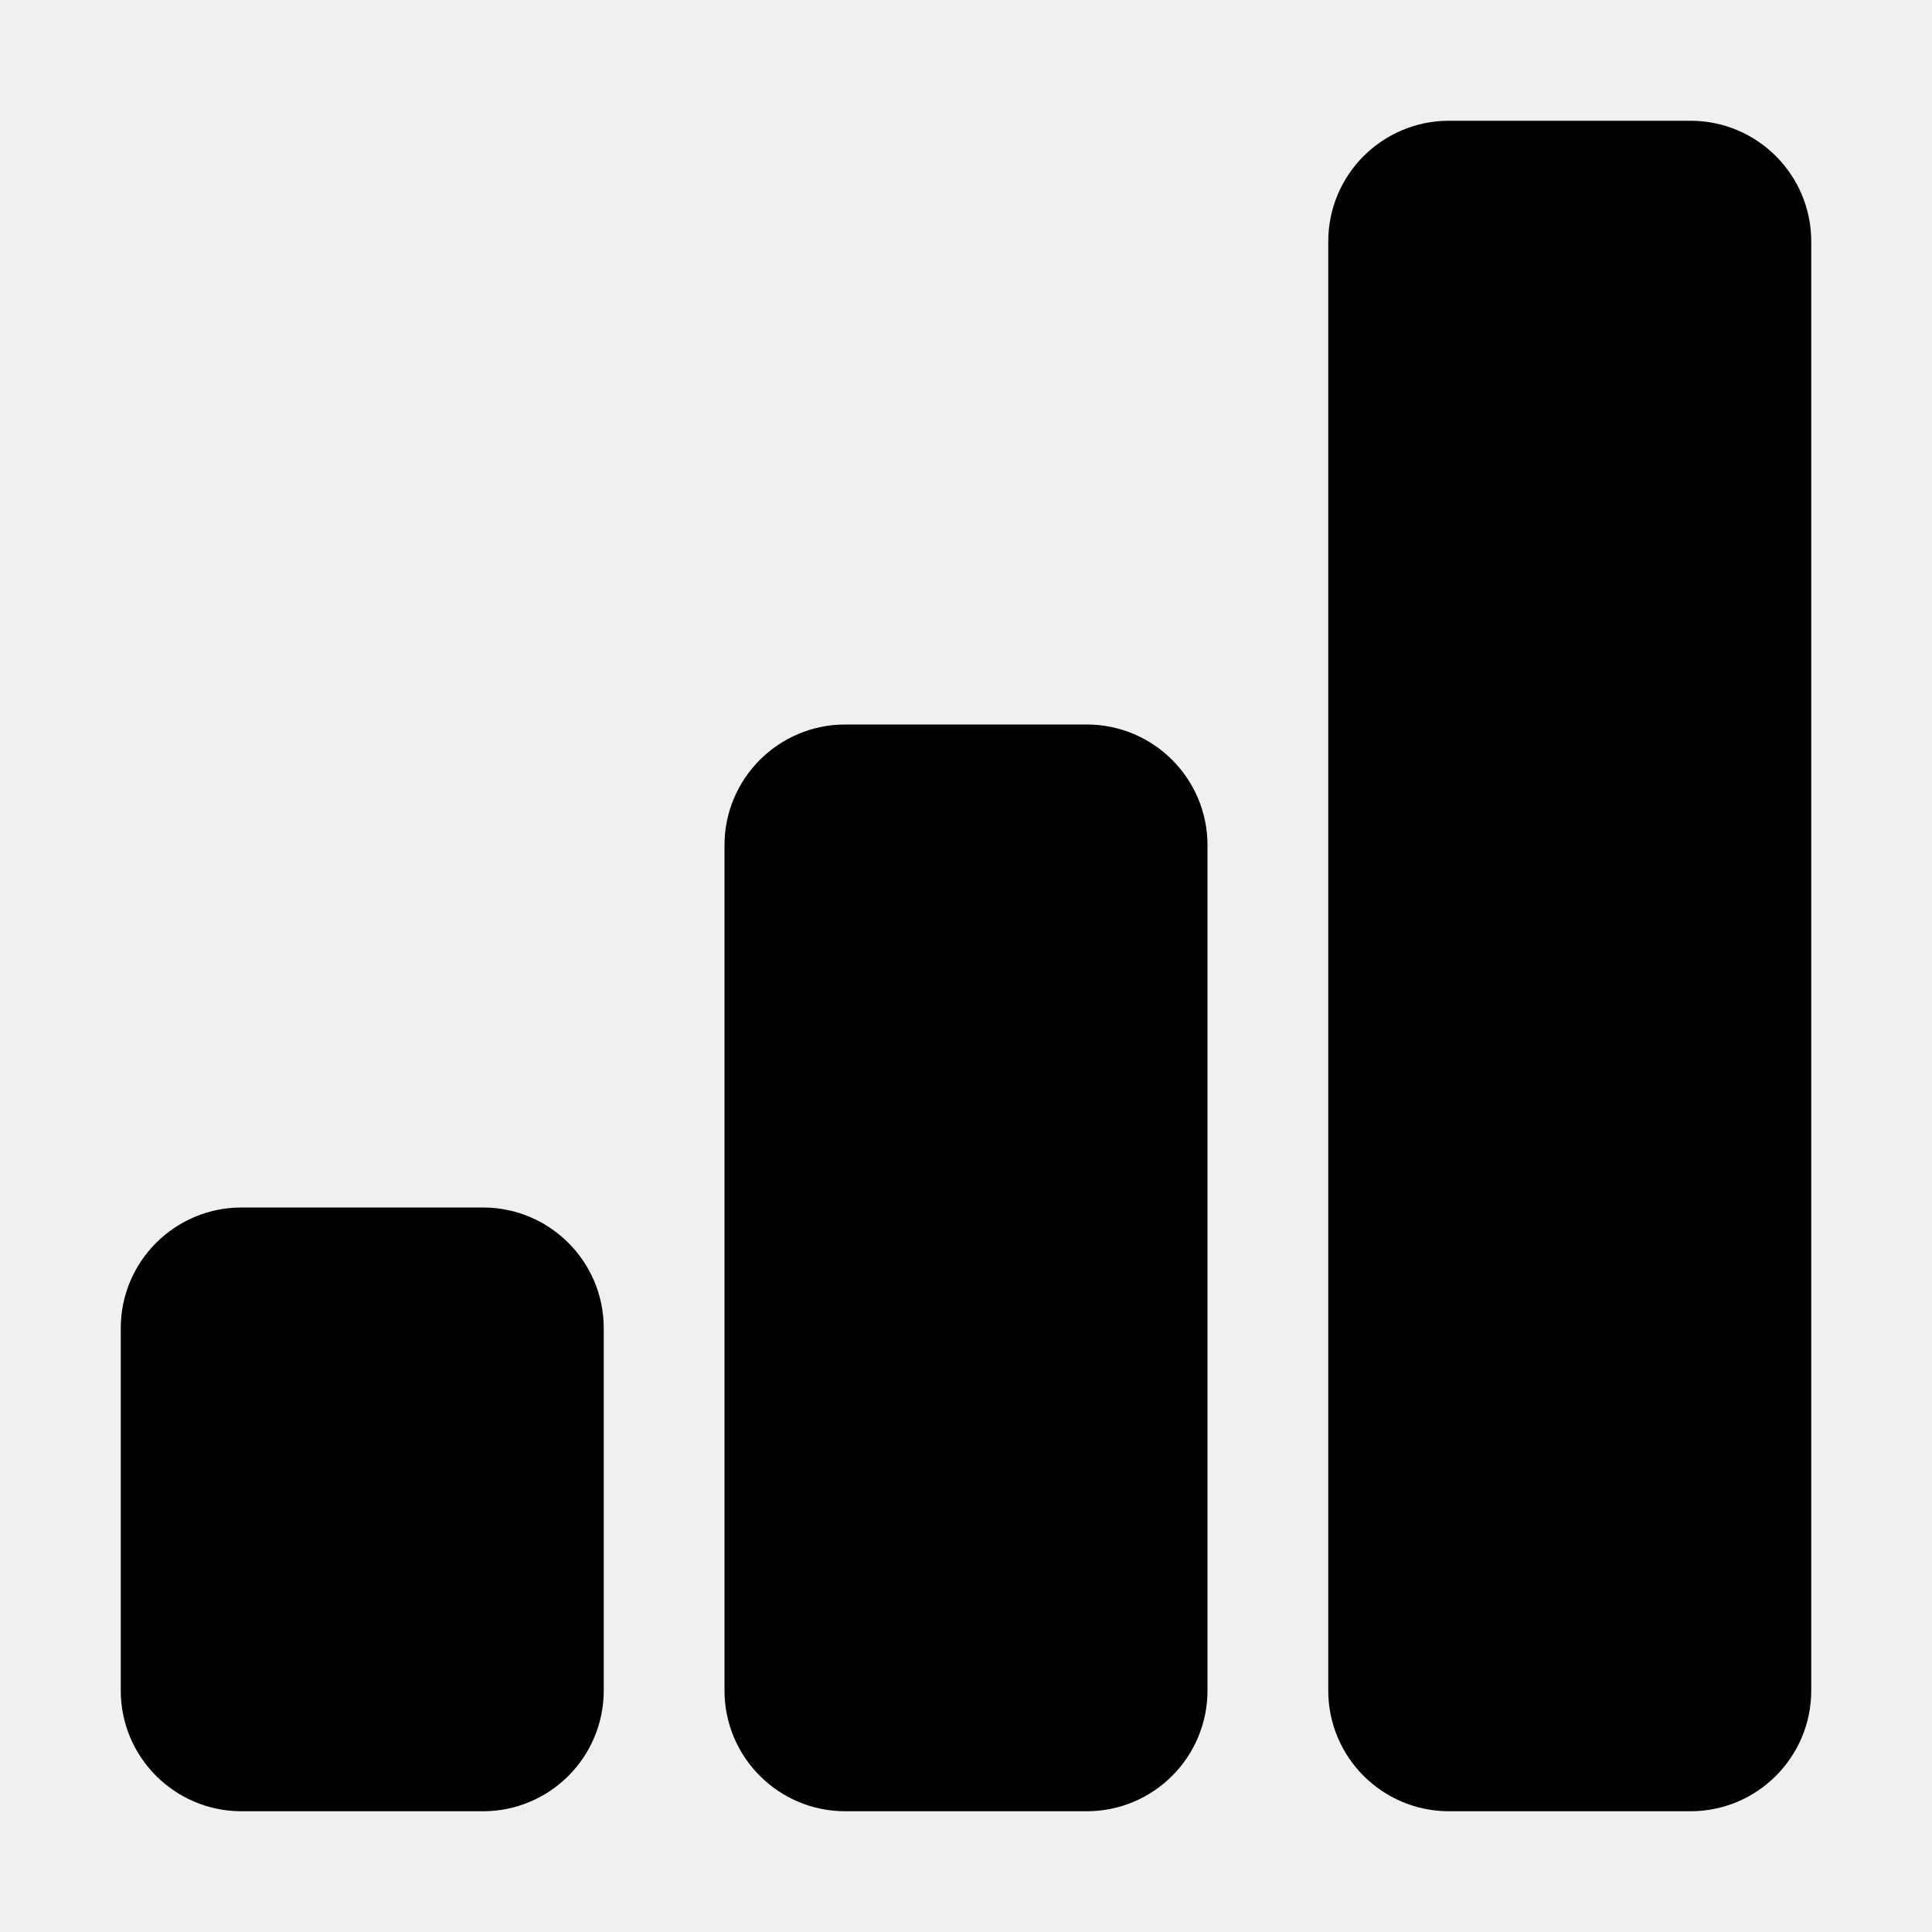
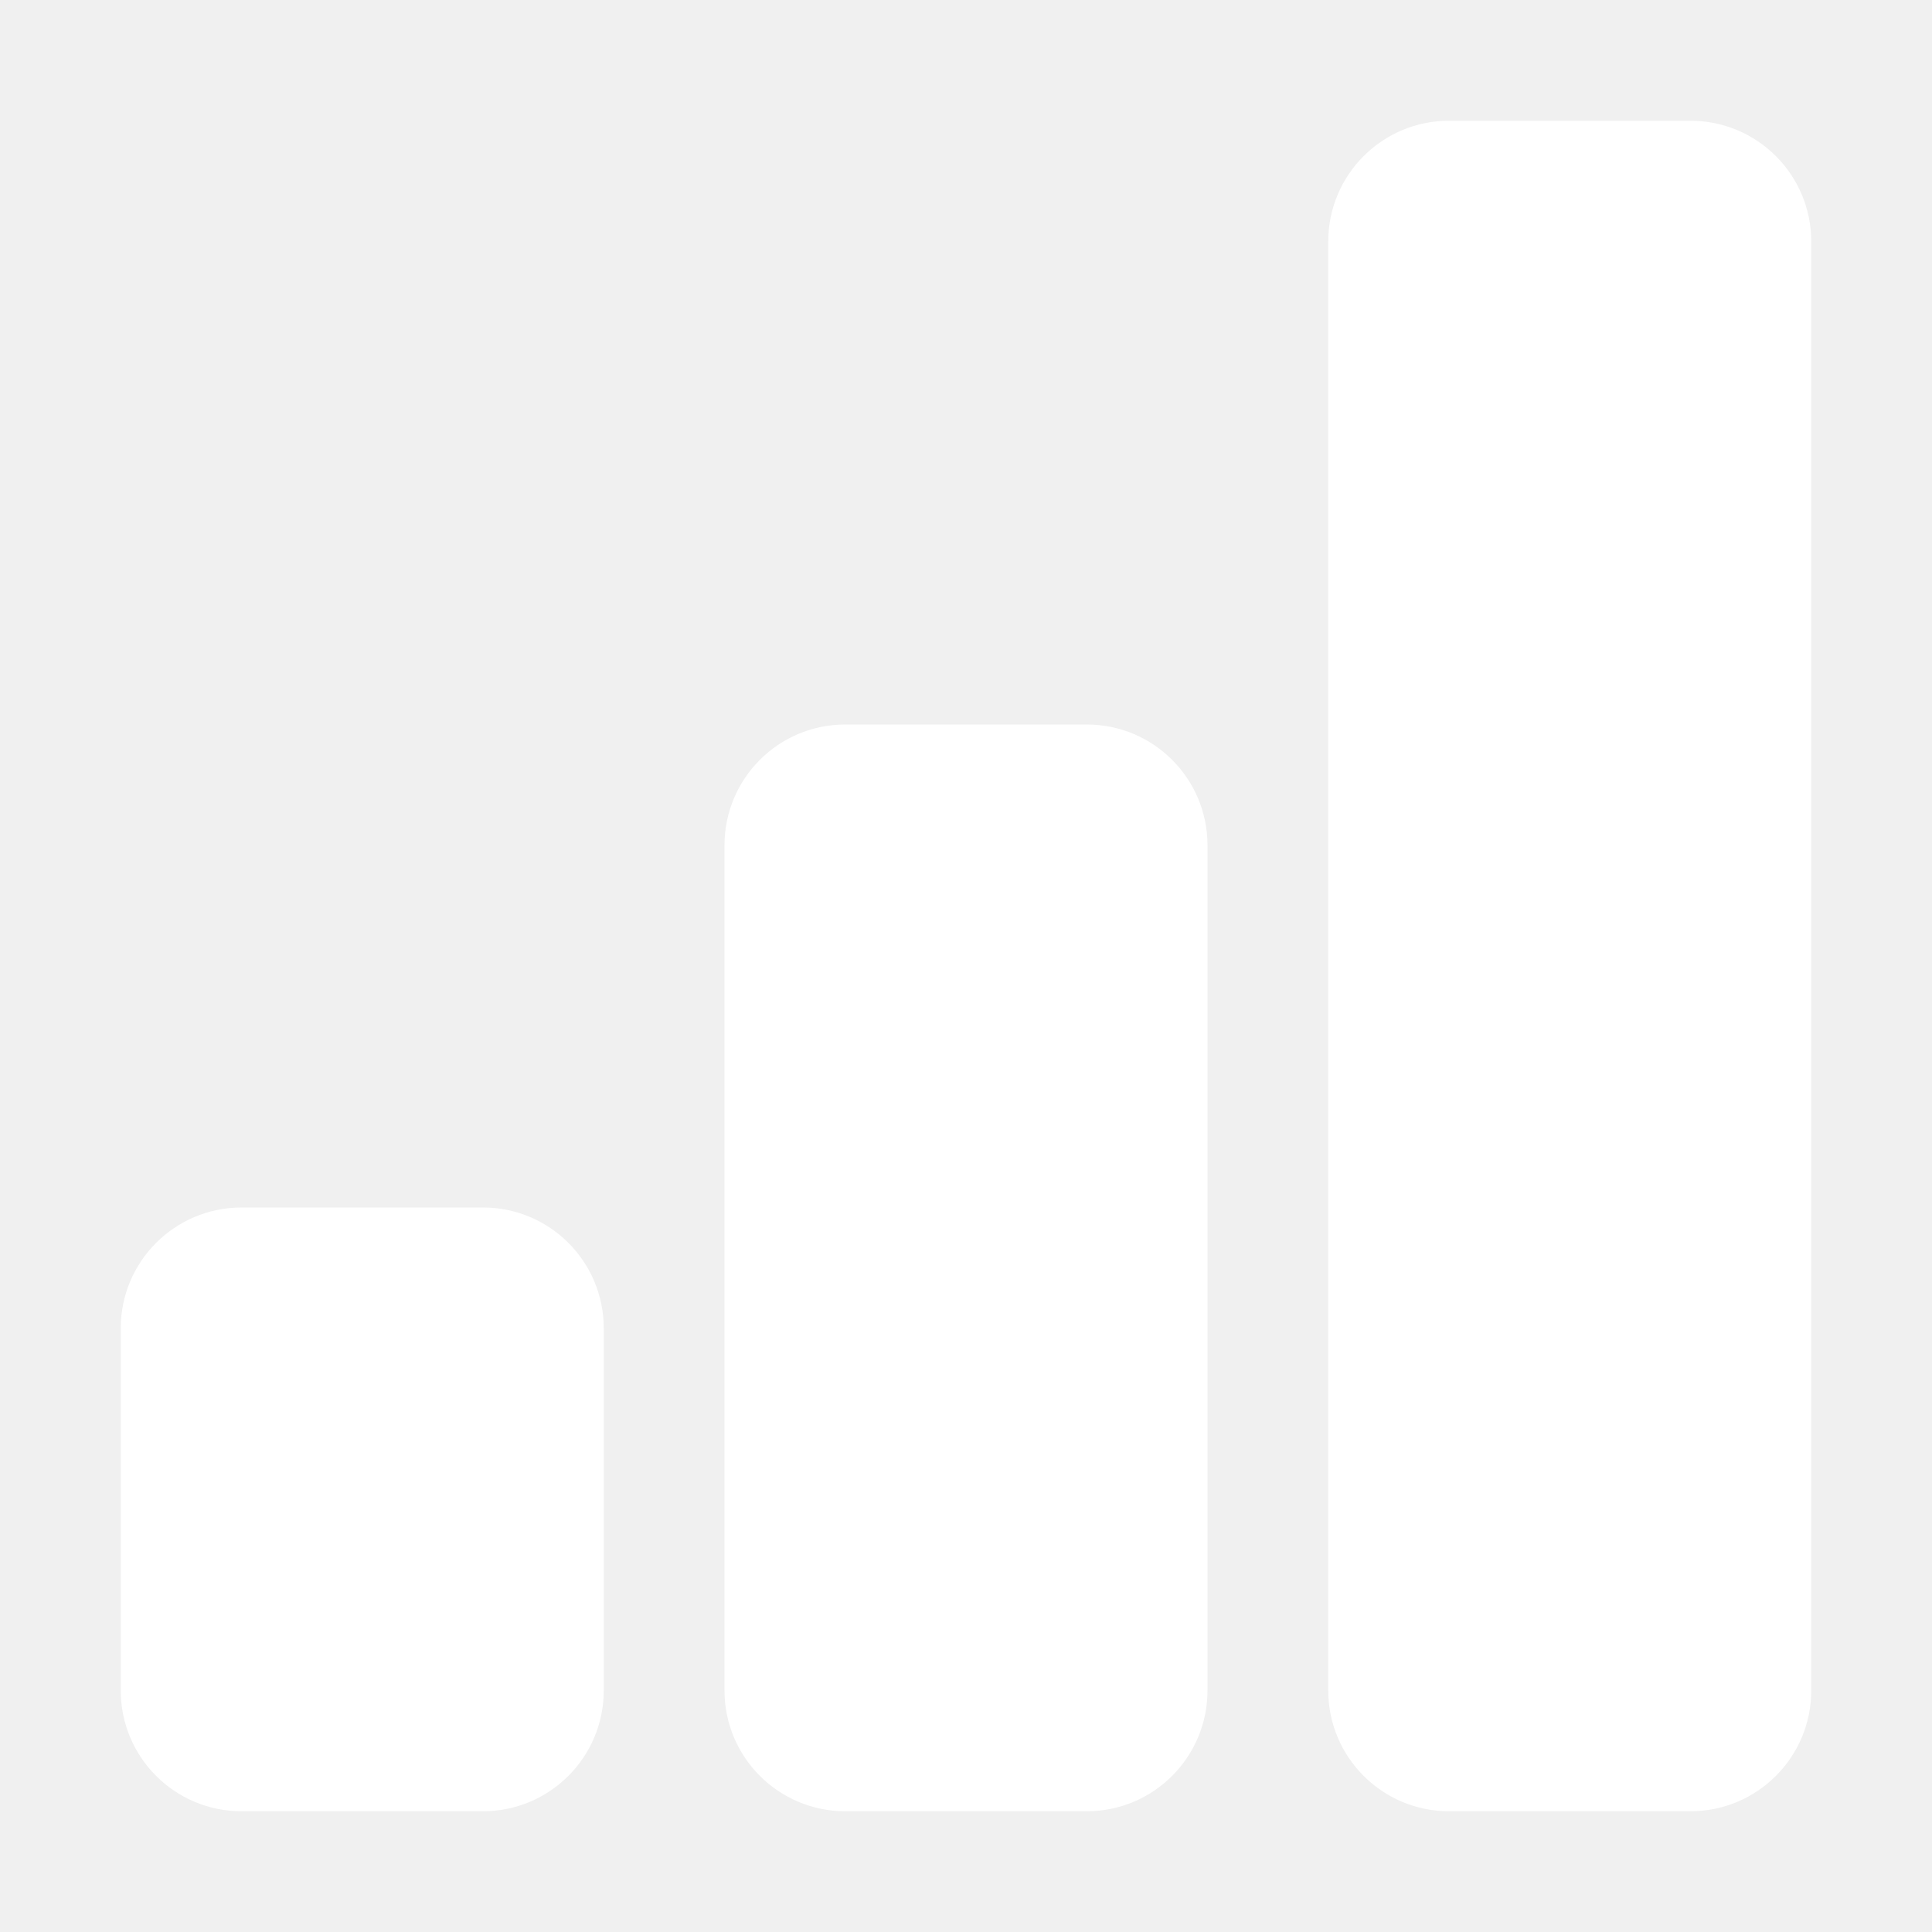
- <svg xmlns="http://www.w3.org/2000/svg" width="16" height="16" fill="currentColor" class="bi bi-bar-chart-fill" viewBox="0 0 16 16">
+ <svg xmlns="http://www.w3.org/2000/svg" width="16" height="16" fill="white" class="bi bi-bar-chart-fill" viewBox="0 0 16 16">
  <path d="M1 11a1 1 0 0 1 1-1h2a1 1 0 0 1 1 1v3a1 1 0 0 1-1 1H2a1 1 0 0 1-1-1v-3zm5-4a1 1 0 0 1 1-1h2a1 1 0 0 1 1 1v7a1 1 0 0 1-1 1H7a1 1 0 0 1-1-1V7zm5-5a1 1 0 0 1 1-1h2a1 1 0 0 1 1 1v12a1 1 0 0 1-1 1h-2a1 1 0 0 1-1-1V2z" />
</svg>
